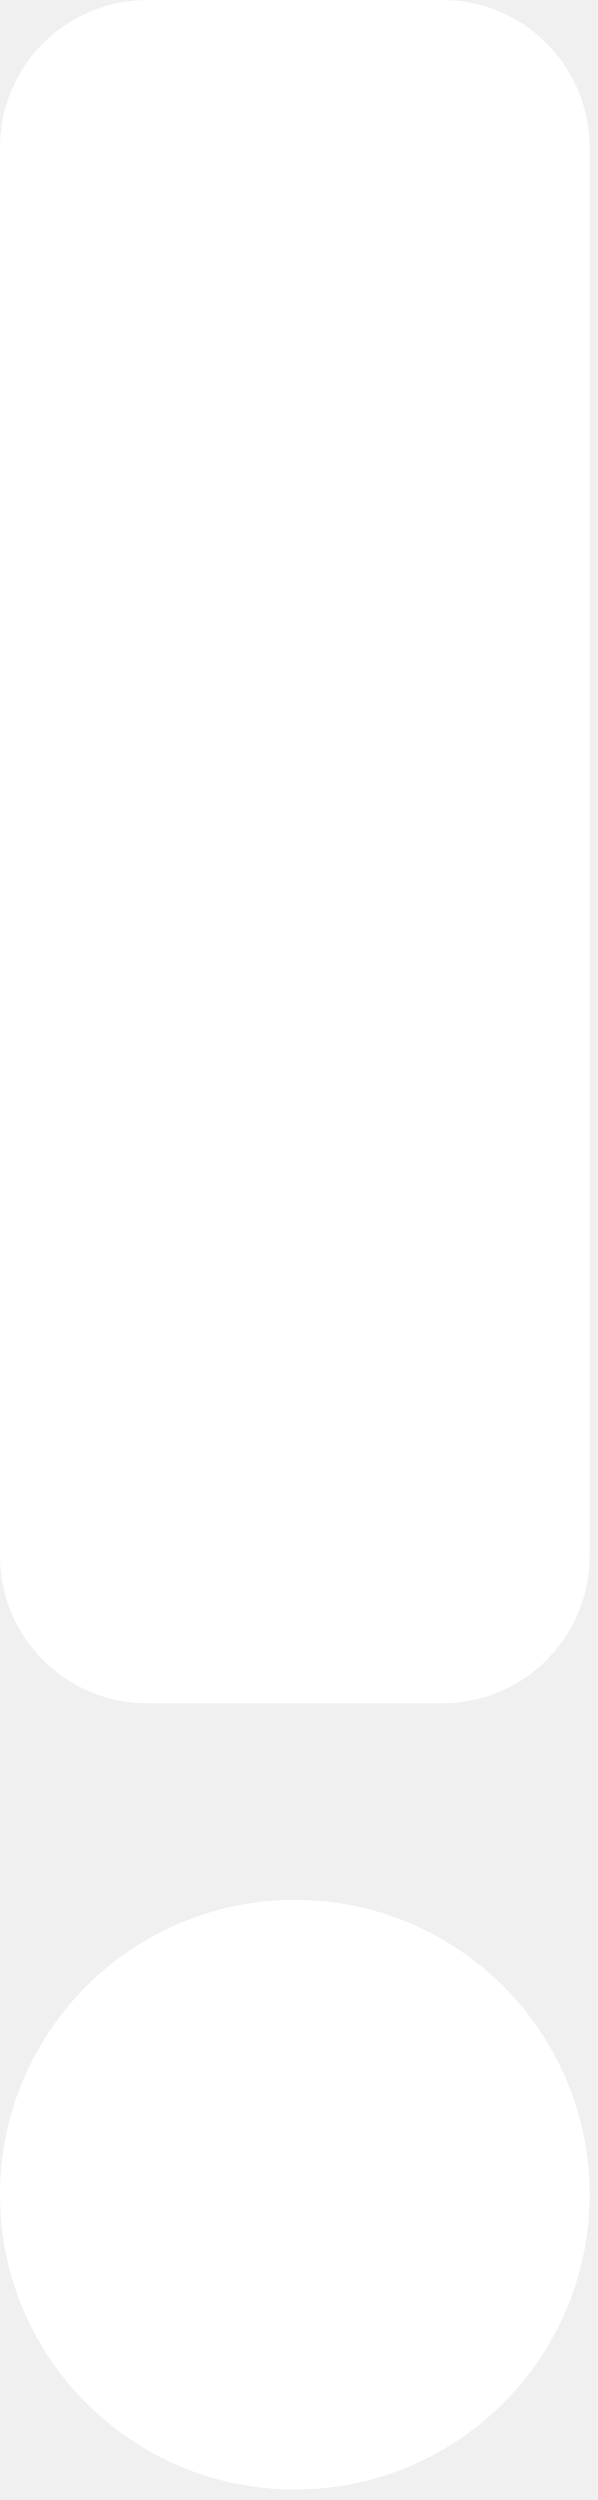
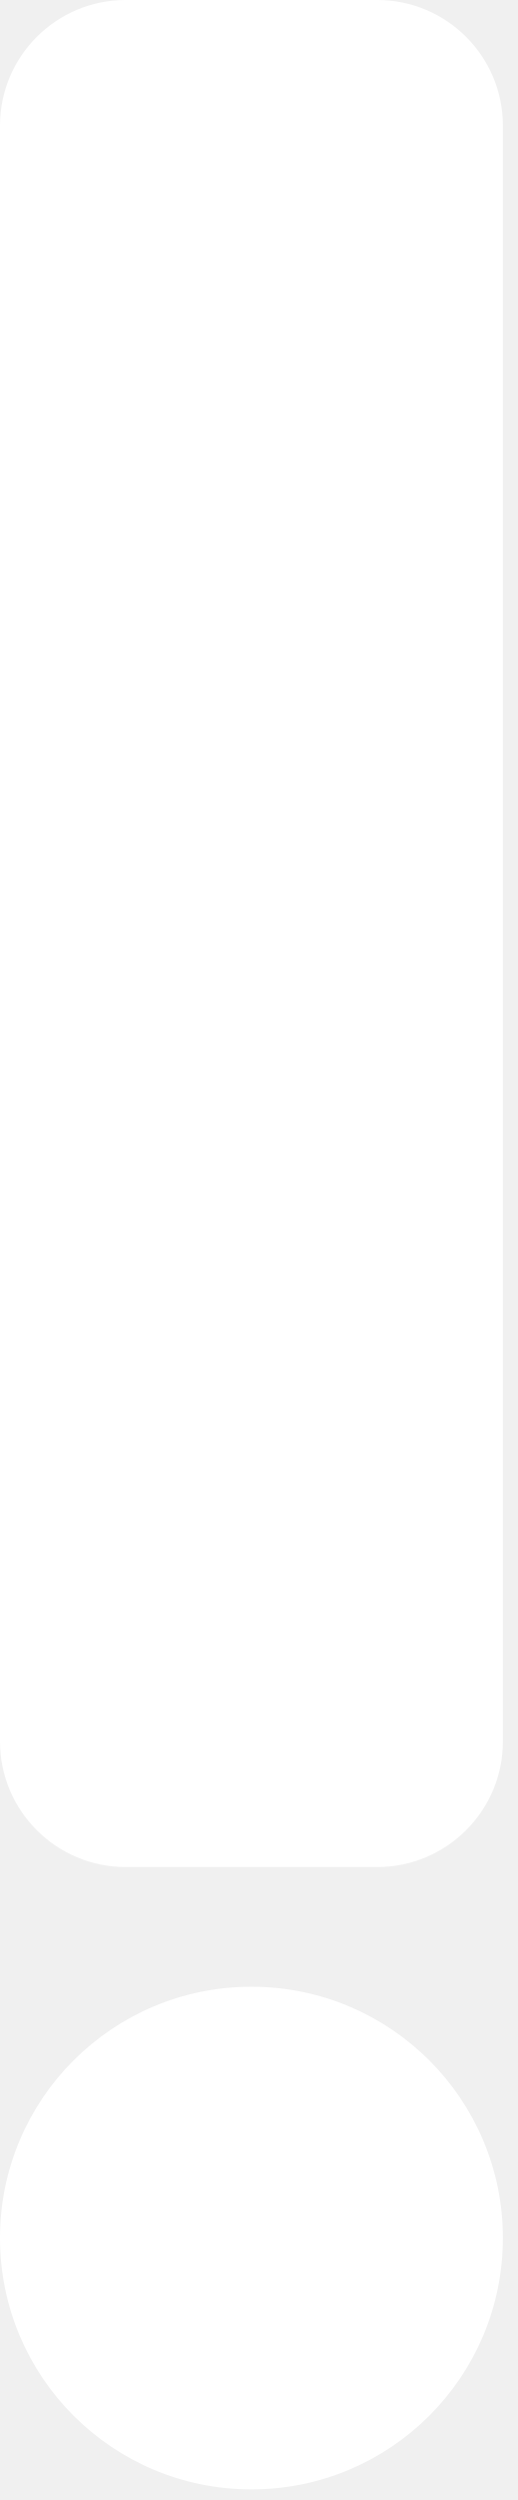
- <svg xmlns="http://www.w3.org/2000/svg" width="100%" height="100%" viewBox="0 0 38 159" version="1.1" xmlnsXlink="http://www.w3.org/1999/xlink" xmlSpace="preserve" xmlnsSerif="http://www.serif.com/" style="fill-rule:evenodd;clip-rule:evenodd;stroke-linejoin:round;stroke-miterlimit:2;">
-   <path d="M37.5,9.375c0,-5.174 -4.201,-9.375 -9.375,-9.375l-18.75,-0c-5.174,-0 -9.375,4.201 -9.375,9.375l0,89.583c0,5.175 4.201,9.375 9.375,9.375l18.75,0c5.174,0 9.375,-4.2 9.375,-9.375l0,-89.583Z" style="fill:#fff;" />
-   <circle cx="18.75" cy="139.583" r="18.75" style="fill:#fff;" />
+ <svg xmlns="http://www.w3.org/2000/svg" width="100%" height="100%" viewBox="0 0 30 145" version="1.1" xmlnsXlink="http://www.w3.org/1999/xlink" xmlSpace="preserve" xmlnsSerif="http://www.serif.com/" style="fill-rule:evenodd;clip-rule:evenodd;stroke-linejoin:round;stroke-miterlimit:2;">
+   <path d="M29.167,7.292c-0,-4.025 -3.268,-7.292 -7.292,-7.292l-14.583,-0c-4.025,-0 -7.292,3.267 -7.292,7.292l0,93.75c0,4.024 3.267,7.291 7.292,7.291l14.583,0c4.024,0 7.292,-3.267 7.292,-7.291l-0,-93.75Z" style="fill:#fff;" />
+   <circle cx="14.583" cy="129.86" r="14.583" style="fill:#fff;" />
</svg>
